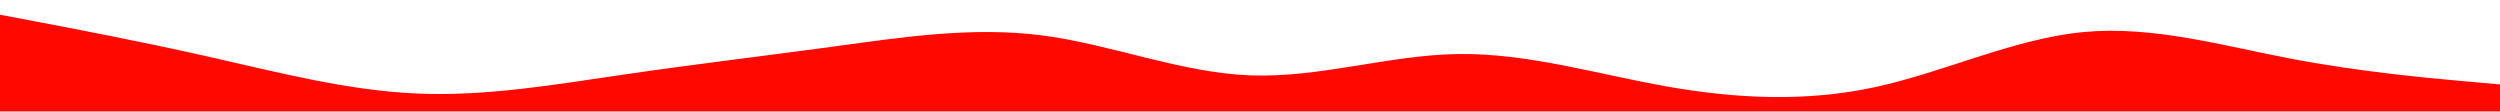
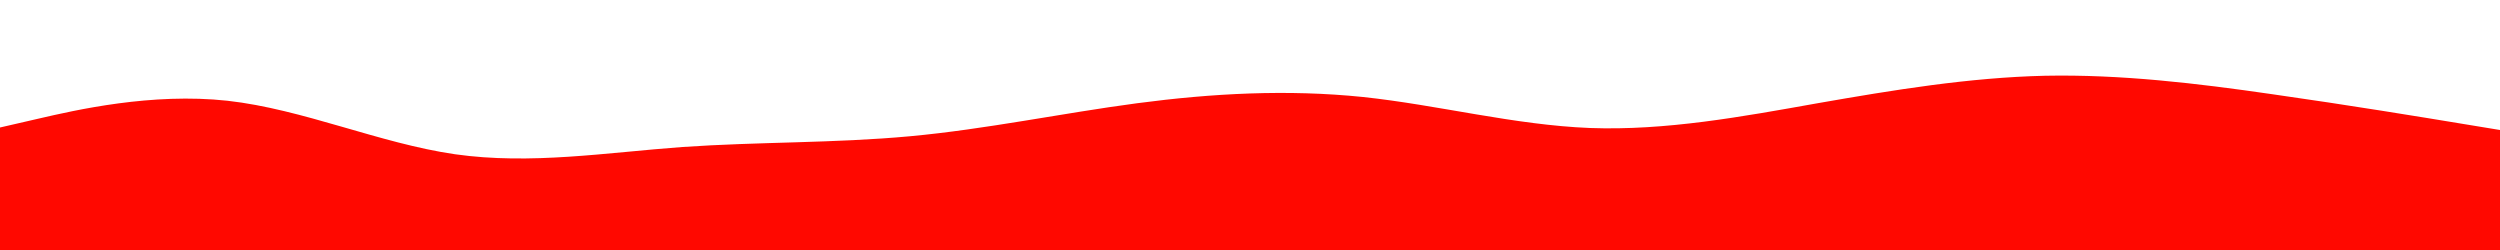
- <svg xmlns="http://www.w3.org/2000/svg" id="visual" viewBox="0 0 9000 400" width="9000" height="400" version="1.1">
-   <path d="M0 53L125 76.7C250 100.3 500 147.7 750 204C1000 260.3 1250 325.7 1500 336.7C1750 347.7 2000 304.3 2250 267.8C2500 231.3 2750 201.7 3000 167.7C3250 133.7 3500 95.3 3750 127.3C4000 159.3 4250 261.7 4500 271.3C4750 281 5000 198 5250 194.5C5500 191 5750 267 6000 311.2C6250 355.3 6500 367.7 6750 313.7C7000 259.7 7250 139.3 7500 115.5C7750 91.7 8000 164.3 8250 211.8C8500 259.3 8750 281.7 8875 292.8L9000 304L9000 401L8875 401C8750 401 8500 401 8250 401C8000 401 7750 401 7500 401C7250 401 7000 401 6750 401C6500 401 6250 401 6000 401C5750 401 5500 401 5250 401C5000 401 4750 401 4500 401C4250 401 4000 401 3750 401C3500 401 3250 401 3000 401C2750 401 2500 401 2250 401C2000 401 1750 401 1500 401C1250 401 1000 401 750 401C500 401 250 401 125 401L0 401Z" fill="#ff0800" stroke-linecap="round" stroke-linejoin="miter" />
+ <svg xmlns="http://www.w3.org/2000/svg" id="visual" viewBox="0 0 1000 100" width="1000" height="100" version="1.1">
+   <path d="M0 51L15.2 47.5C30.3 44 60.7 37 91 40.3C121.3 43.7 151.7 57.3 182 61.7C212.3 66 242.7 61 273 58.8C303.3 56.7 333.7 57.3 364 54.5C394.3 51.7 424.7 45.3 454.8 41.3C485 37.3 515 35.7 545.2 38.8C575.3 42 605.7 50 636 51.2C666.3 52.3 696.7 46.7 727 41.3C757.3 36 787.7 31 818 30.3C848.3 29.7 878.7 33.3 909 37.7C939.3 42 969.7 47 984.8 49.5L1000 52L1000 101L984.8 101C969.7 101 939.3 101 909 101C878.7 101 848.3 101 818 101C787.7 101 757.3 101 727 101C696.7 101 666.3 101 636 101C605.7 101 575.3 101 545.2 101C515 101 485 101 454.8 101C424.7 101 394.3 101 364 101C333.7 101 303.3 101 273 101C242.7 101 212.3 101 182 101C151.7 101 121.3 101 91 101C60.7 101 30.3 101 15.2 101L0 101Z" fill="#ff0800" stroke-linecap="round" stroke-linejoin="miter" />
</svg>
